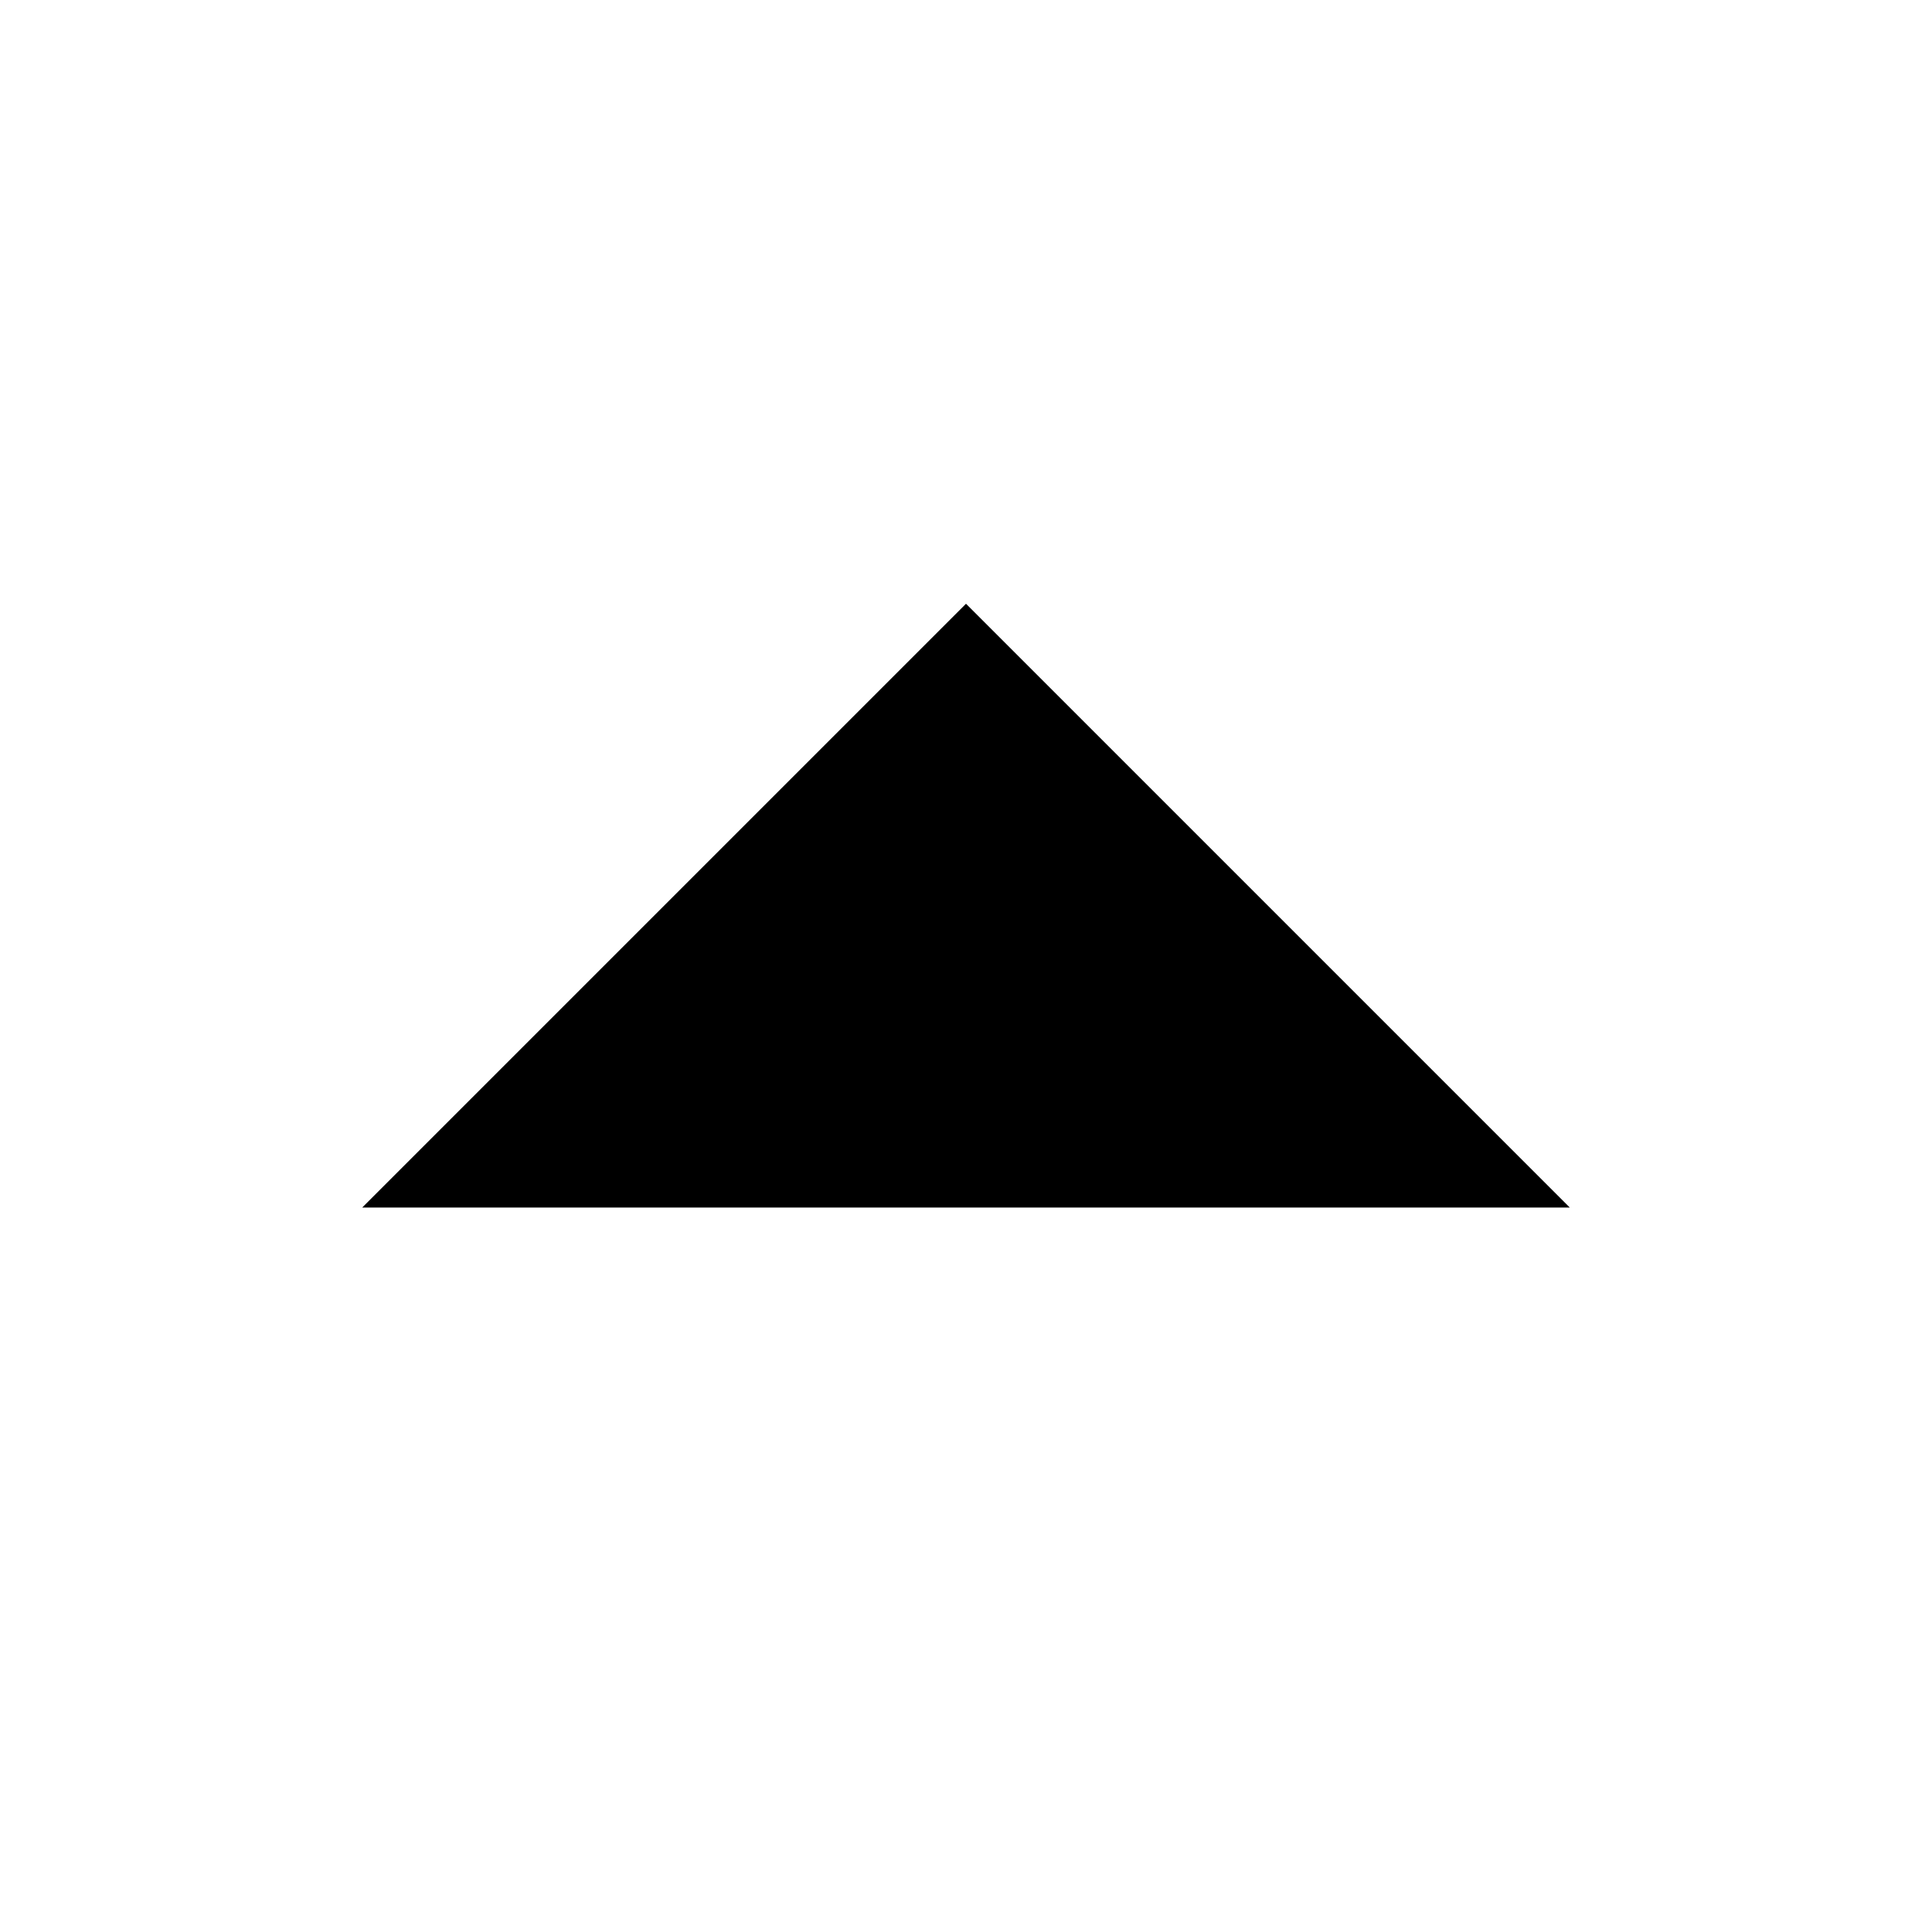
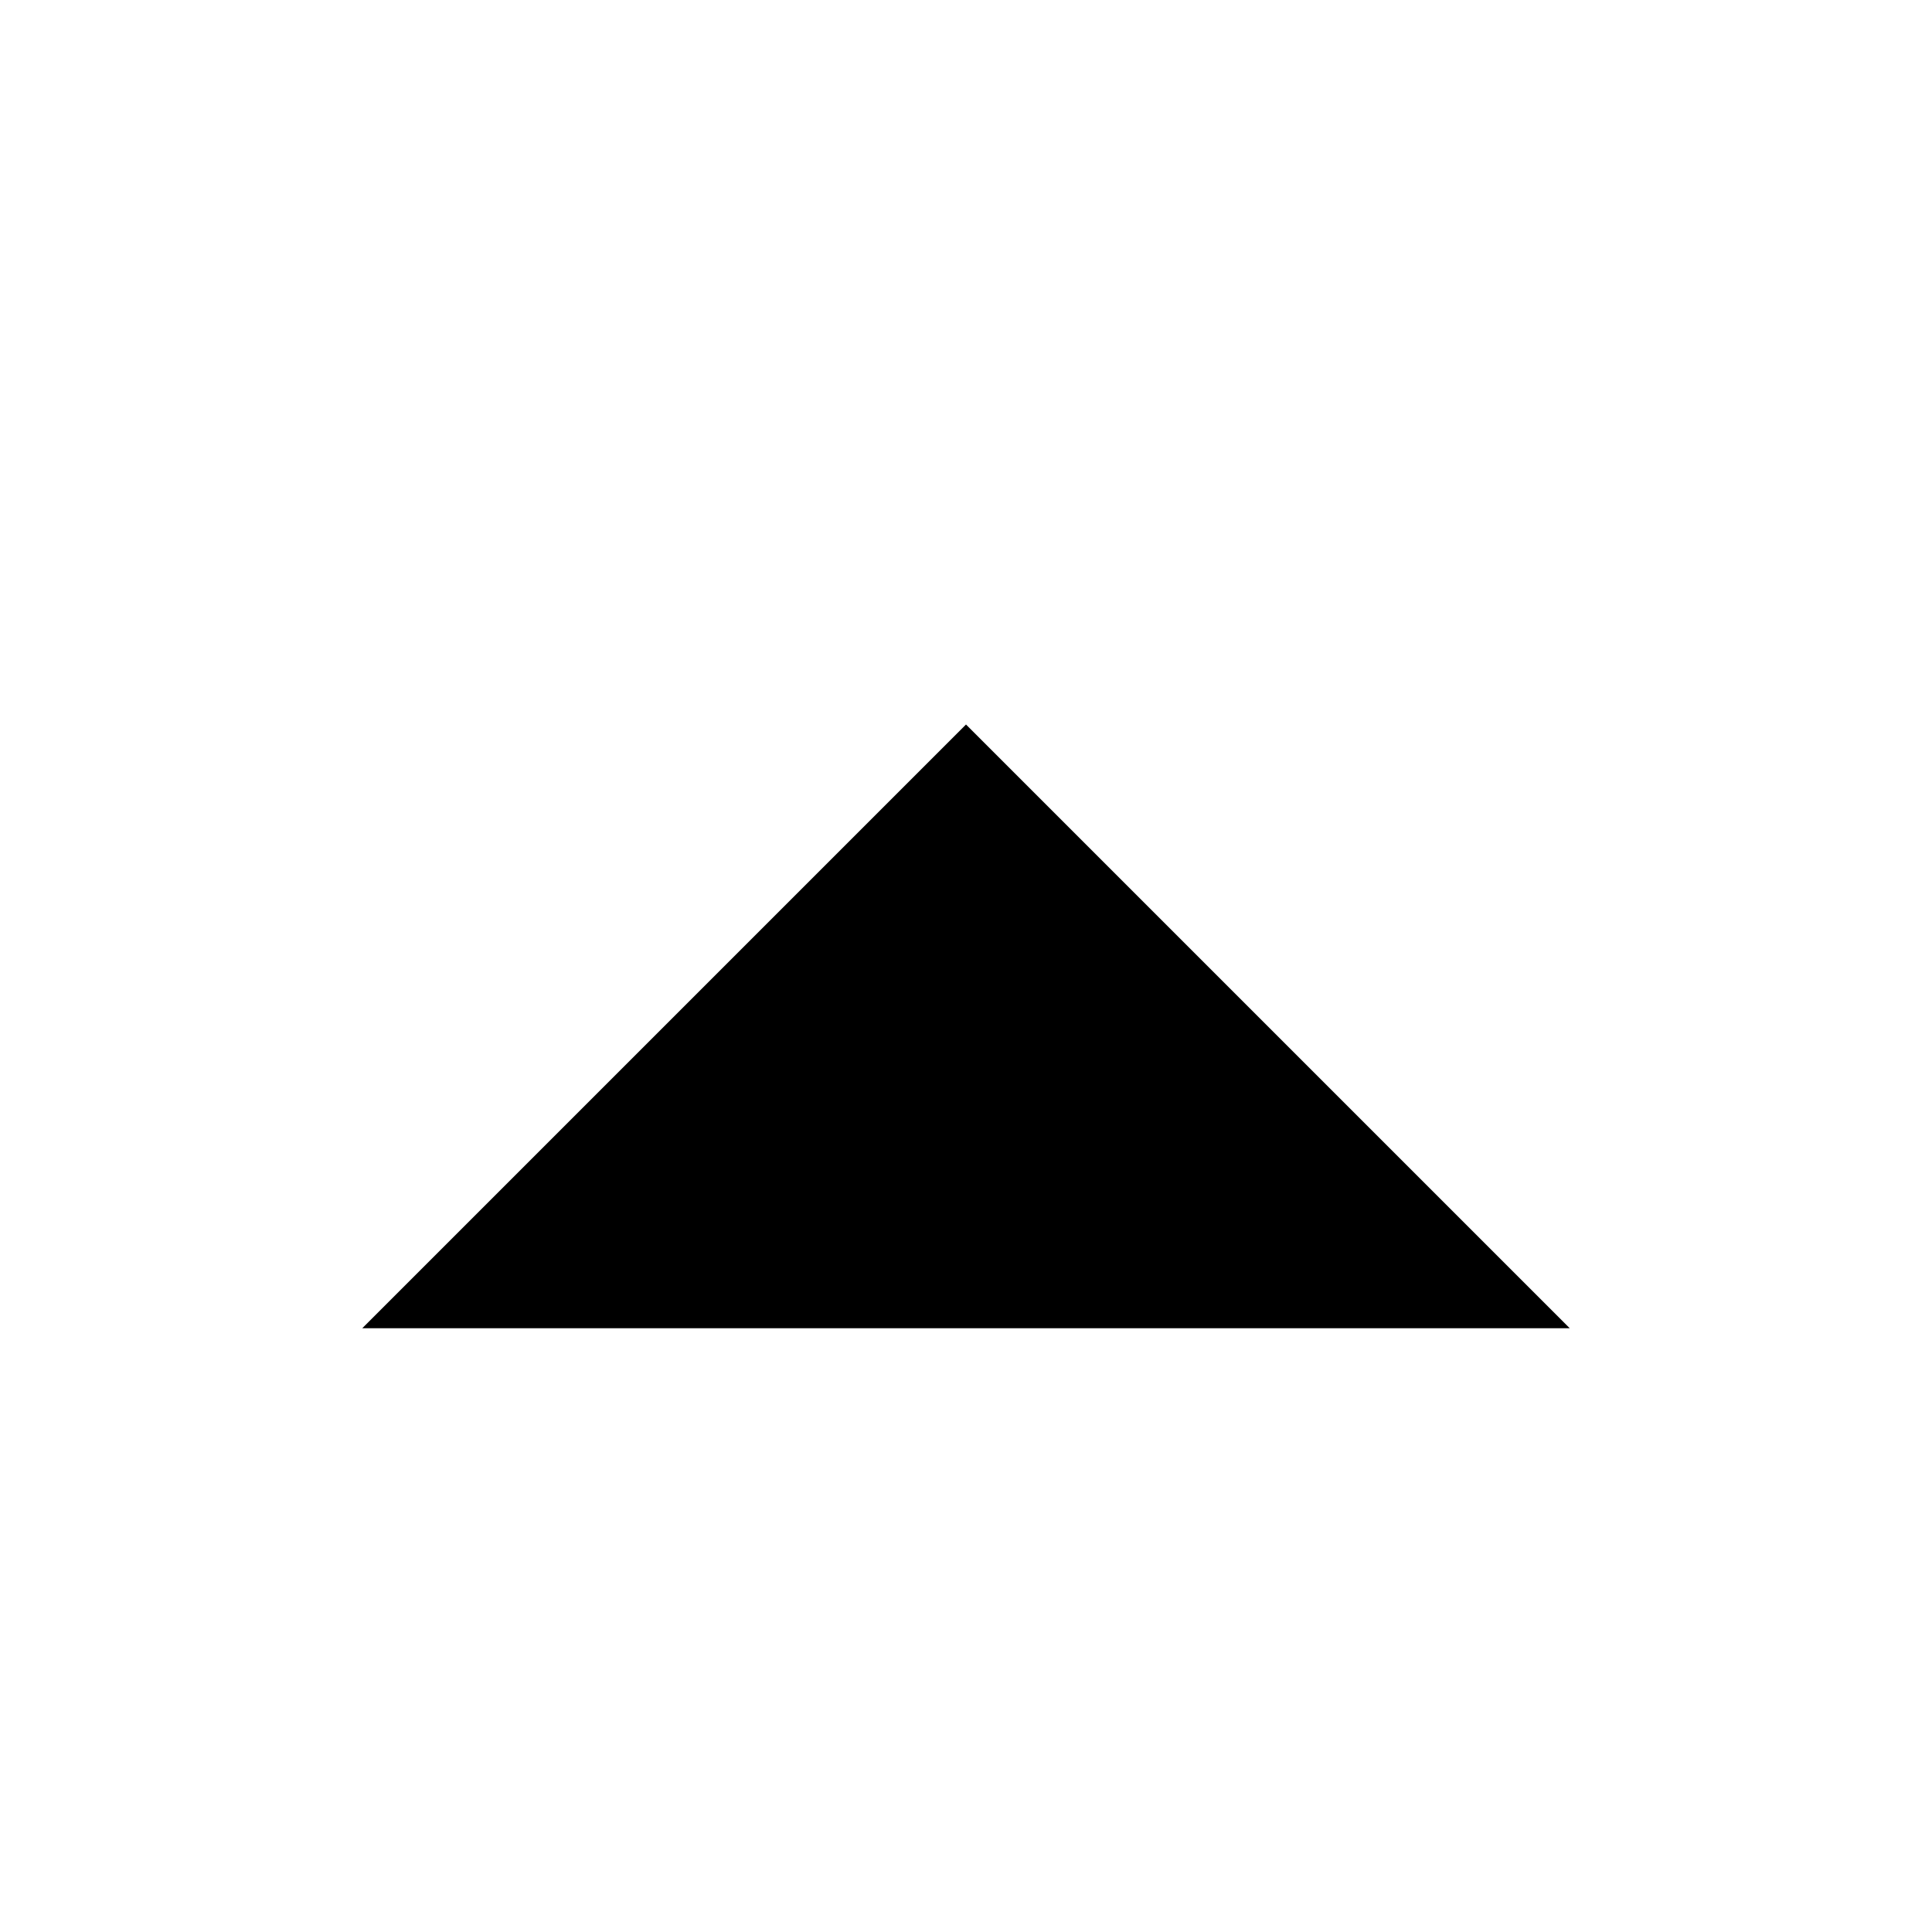
<svg xmlns="http://www.w3.org/2000/svg" viewBox="0 0 16 16">
-   <path d="M1 1H15" class="stroke-linejoin-round" />
-   <path d="M13 10L8 5L3 10" class="stroke-linejoin-round" />
-   <path d="M8 6V15" class="stroke-linejoin-round" />
+   <path d="M1 2H15" class="stroke-linejoin-round" />
+   <path d="M13 11L8 6L3 11" class="stroke-linejoin-round" />
+   <path d="M8.01 6.5V16" class="stroke-linejoin-round" />
</svg>
